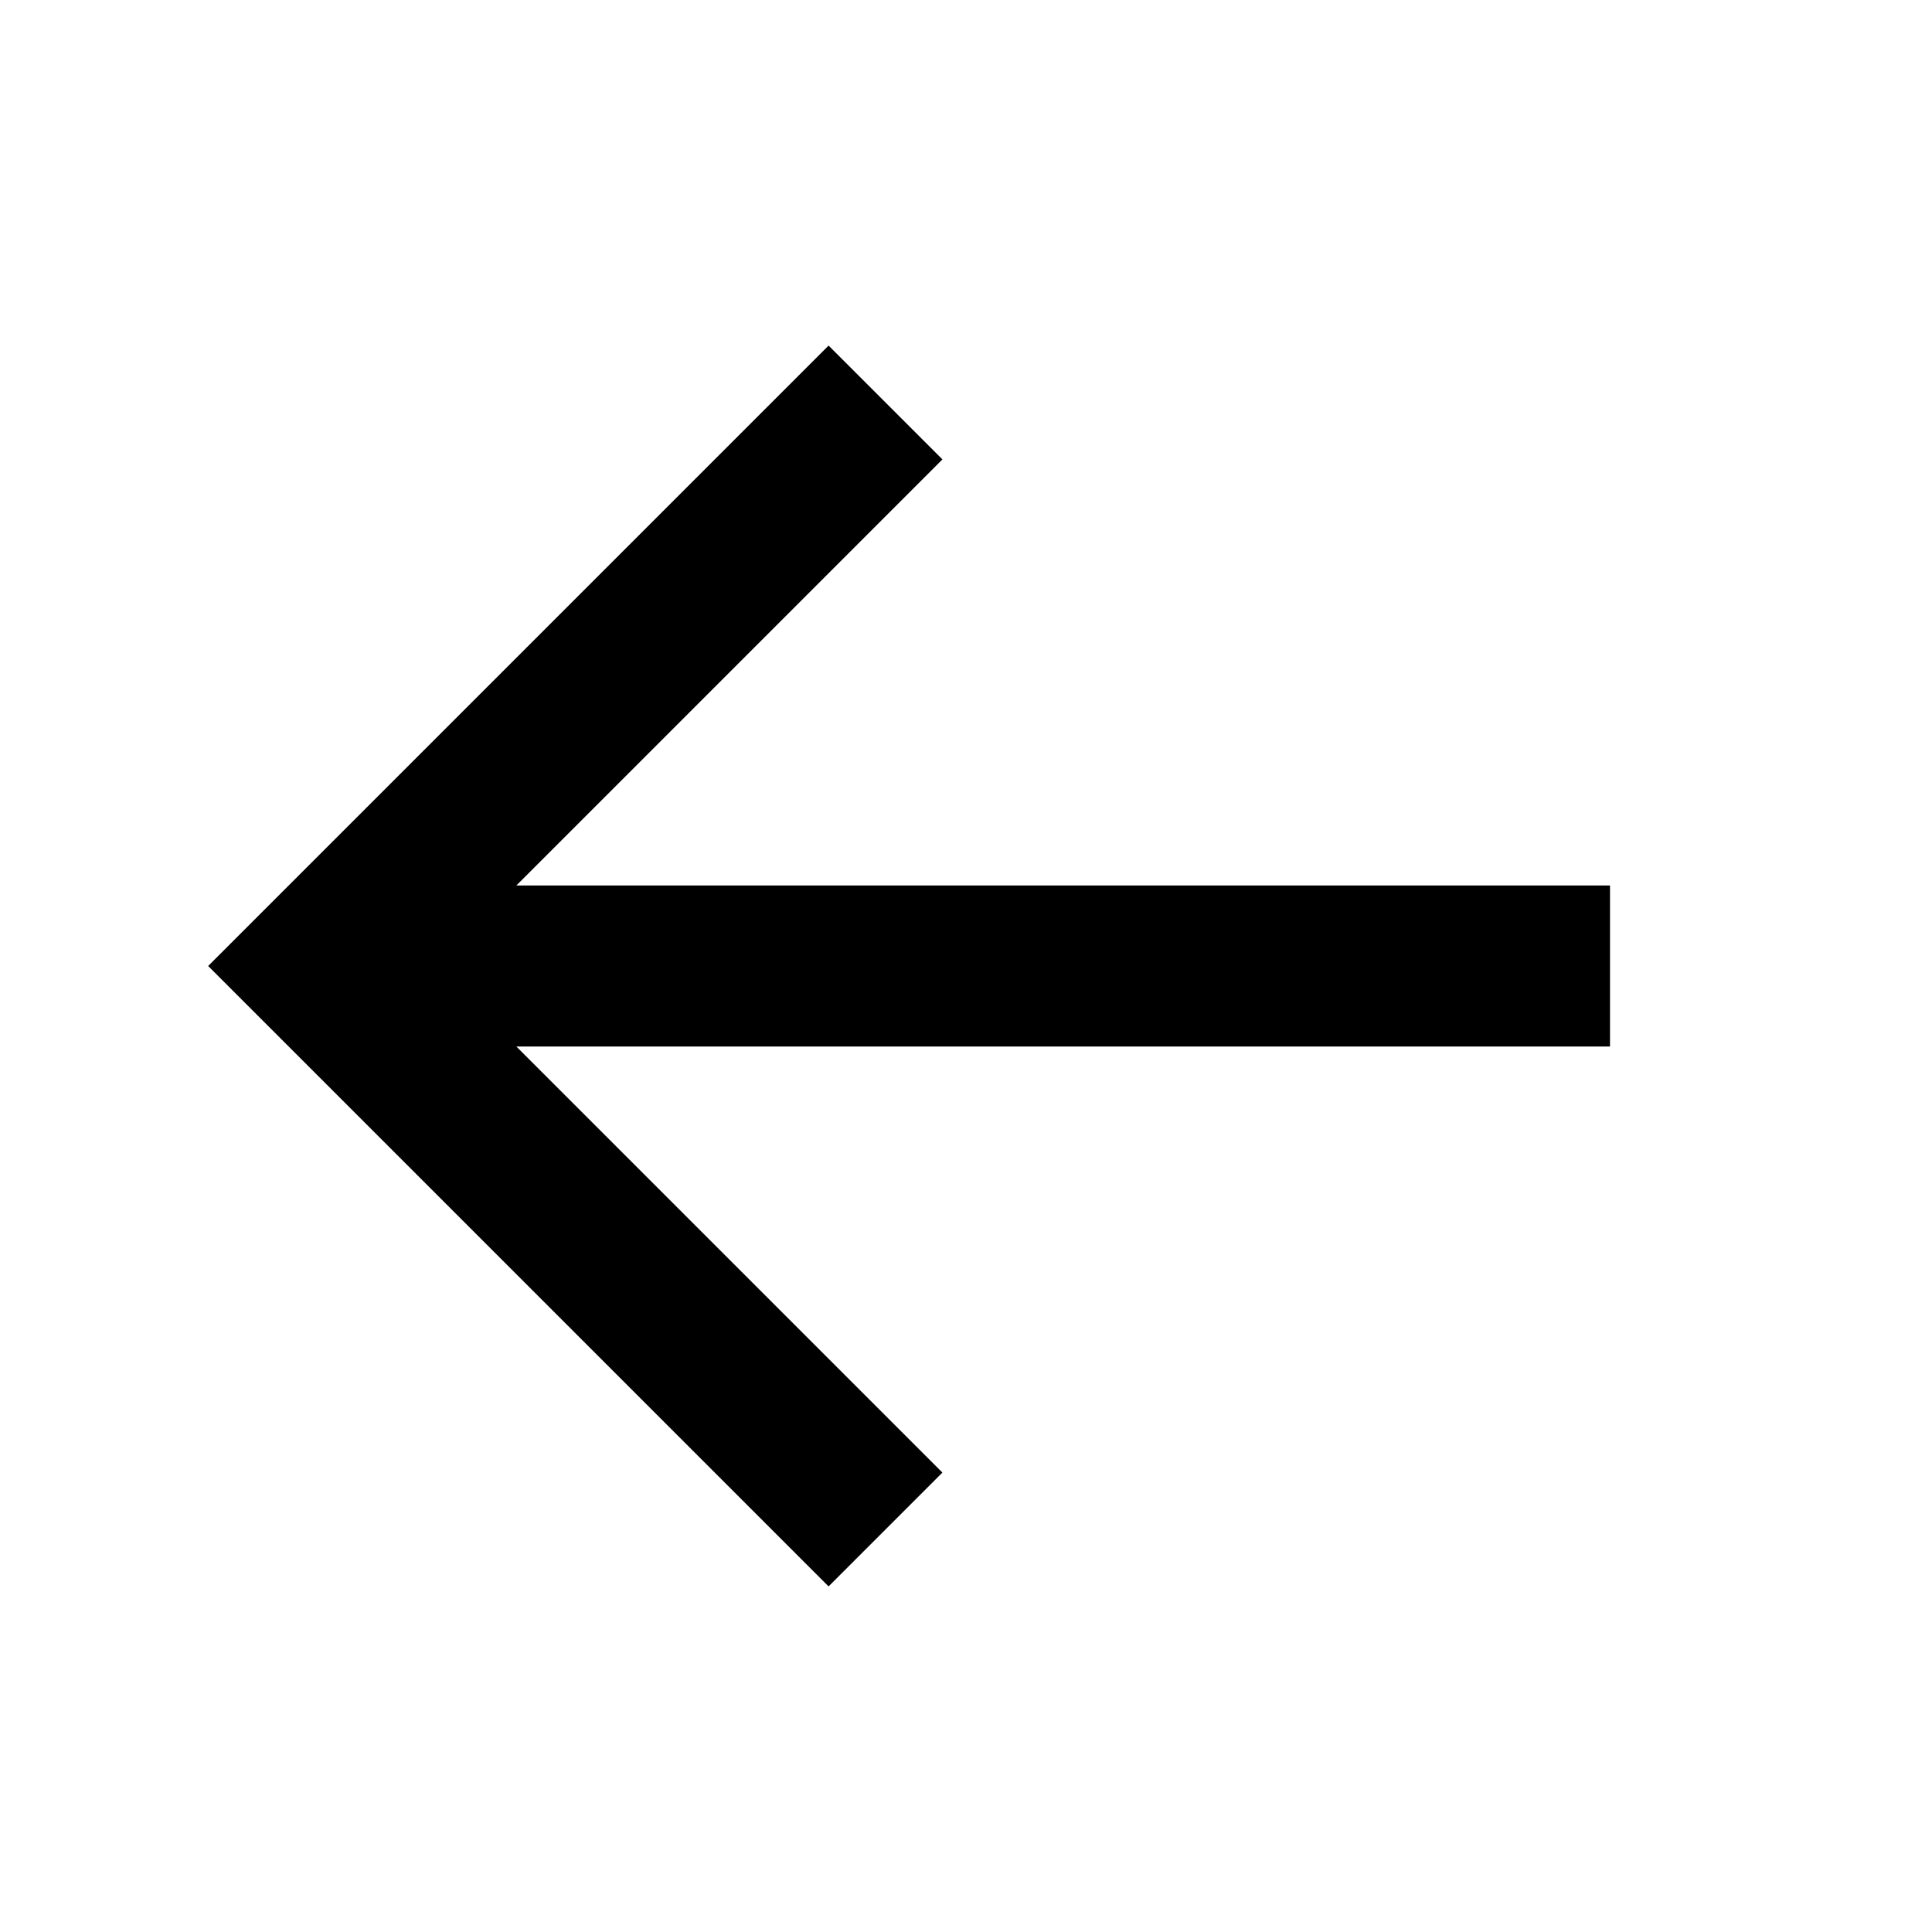
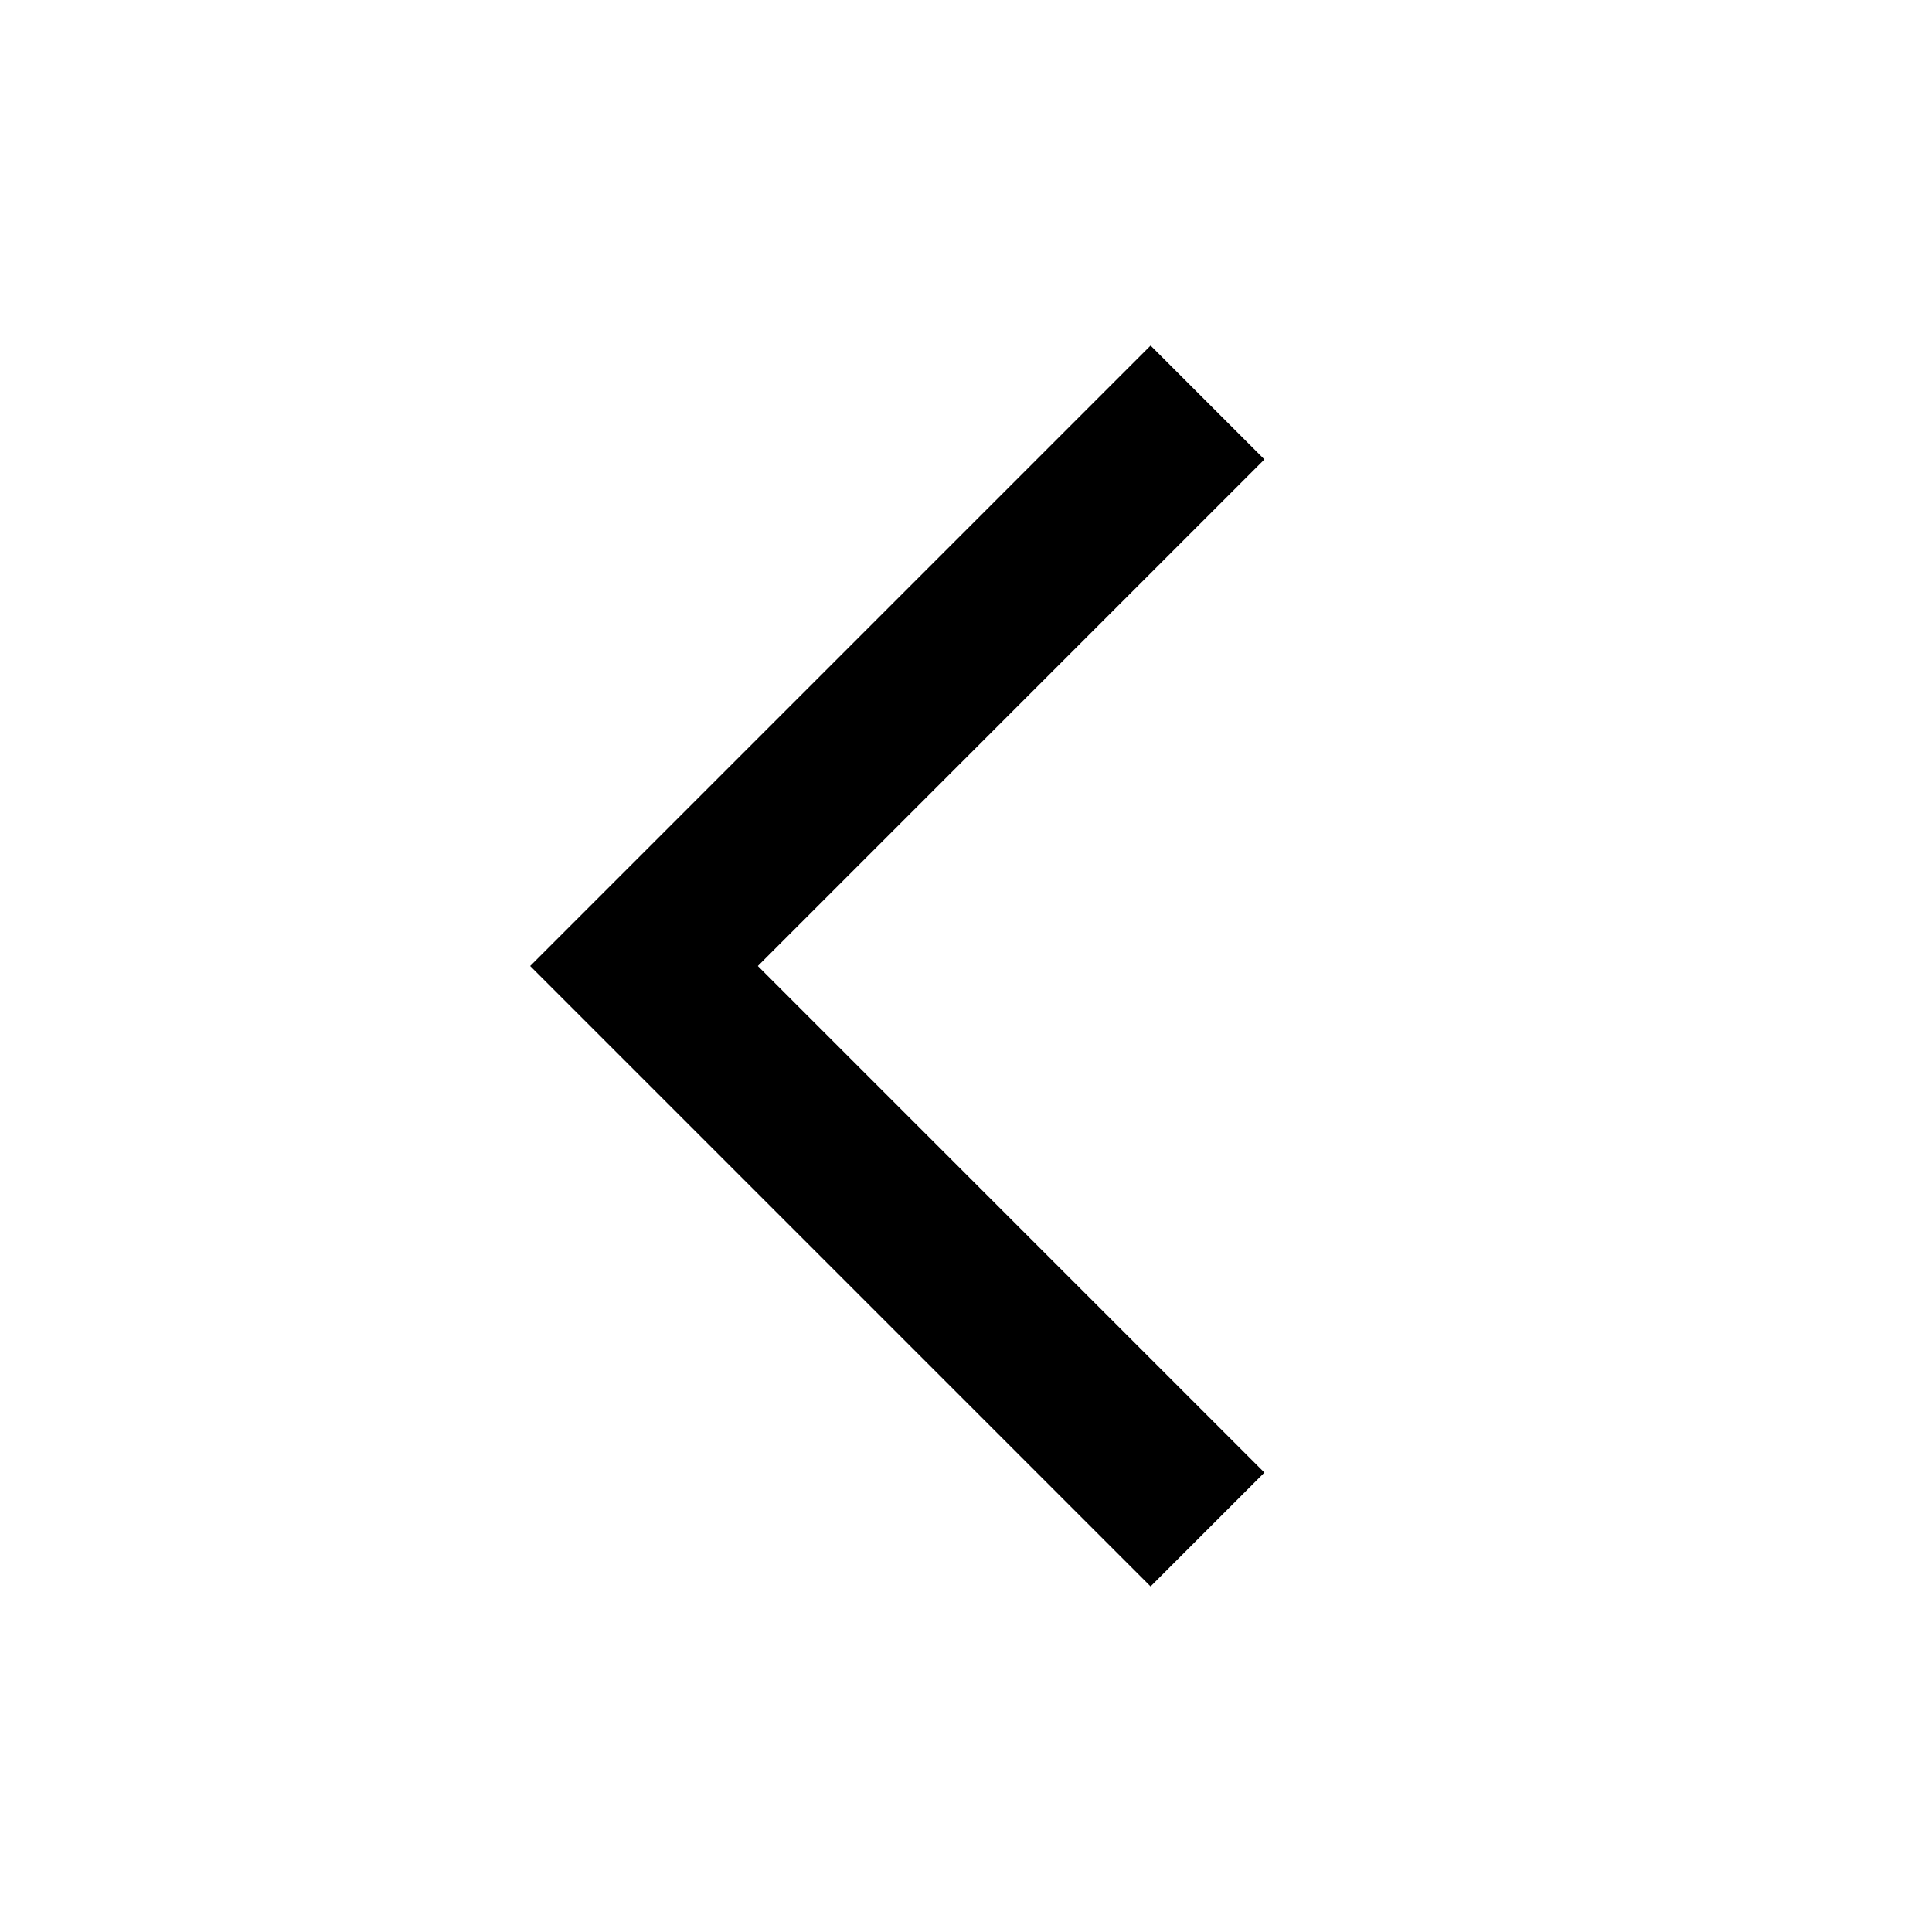
<svg xmlns="http://www.w3.org/2000/svg" width="24" height="24" viewBox="0 0 24 24" fill="none" stroke="#000000" stroke-width="2" stroke-linecap="butt" stroke-linejoin="miter" stroke-miterlimit="10">
-   <path d="M20 12H5M11 5l-7 7 7 7" />
+   <path d="M15 5l-7 7 7 7" />
</svg>
